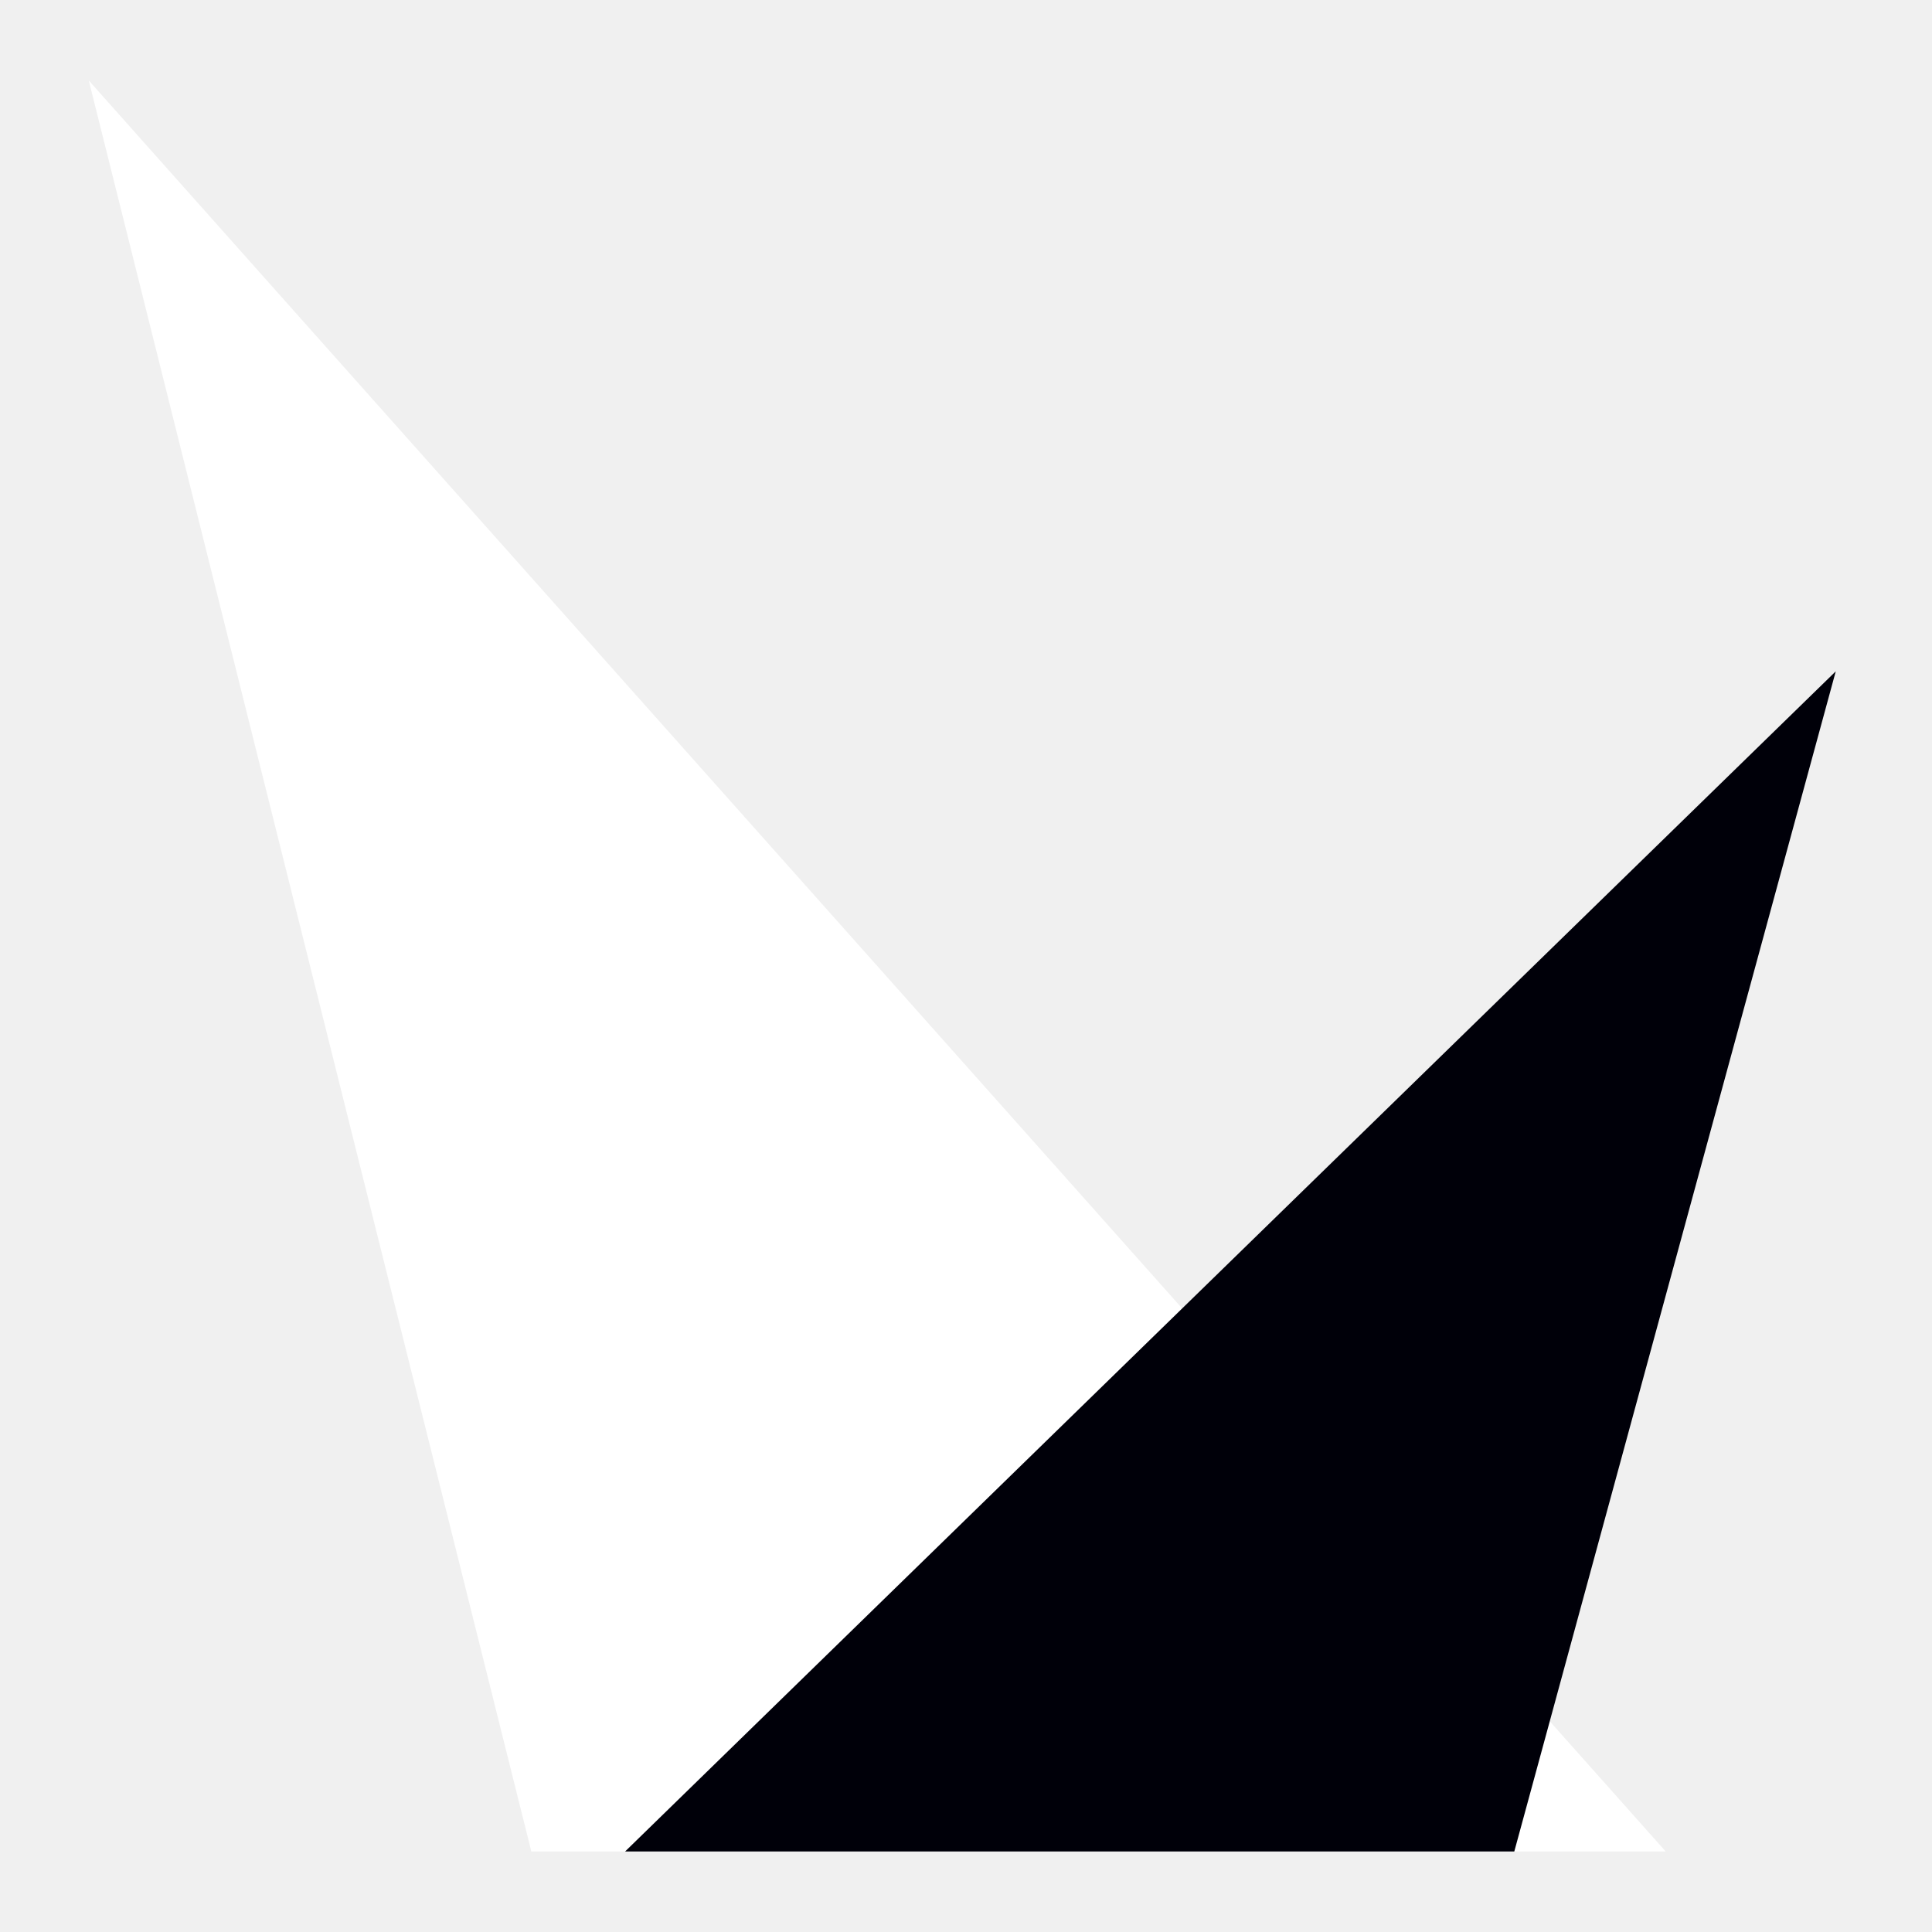
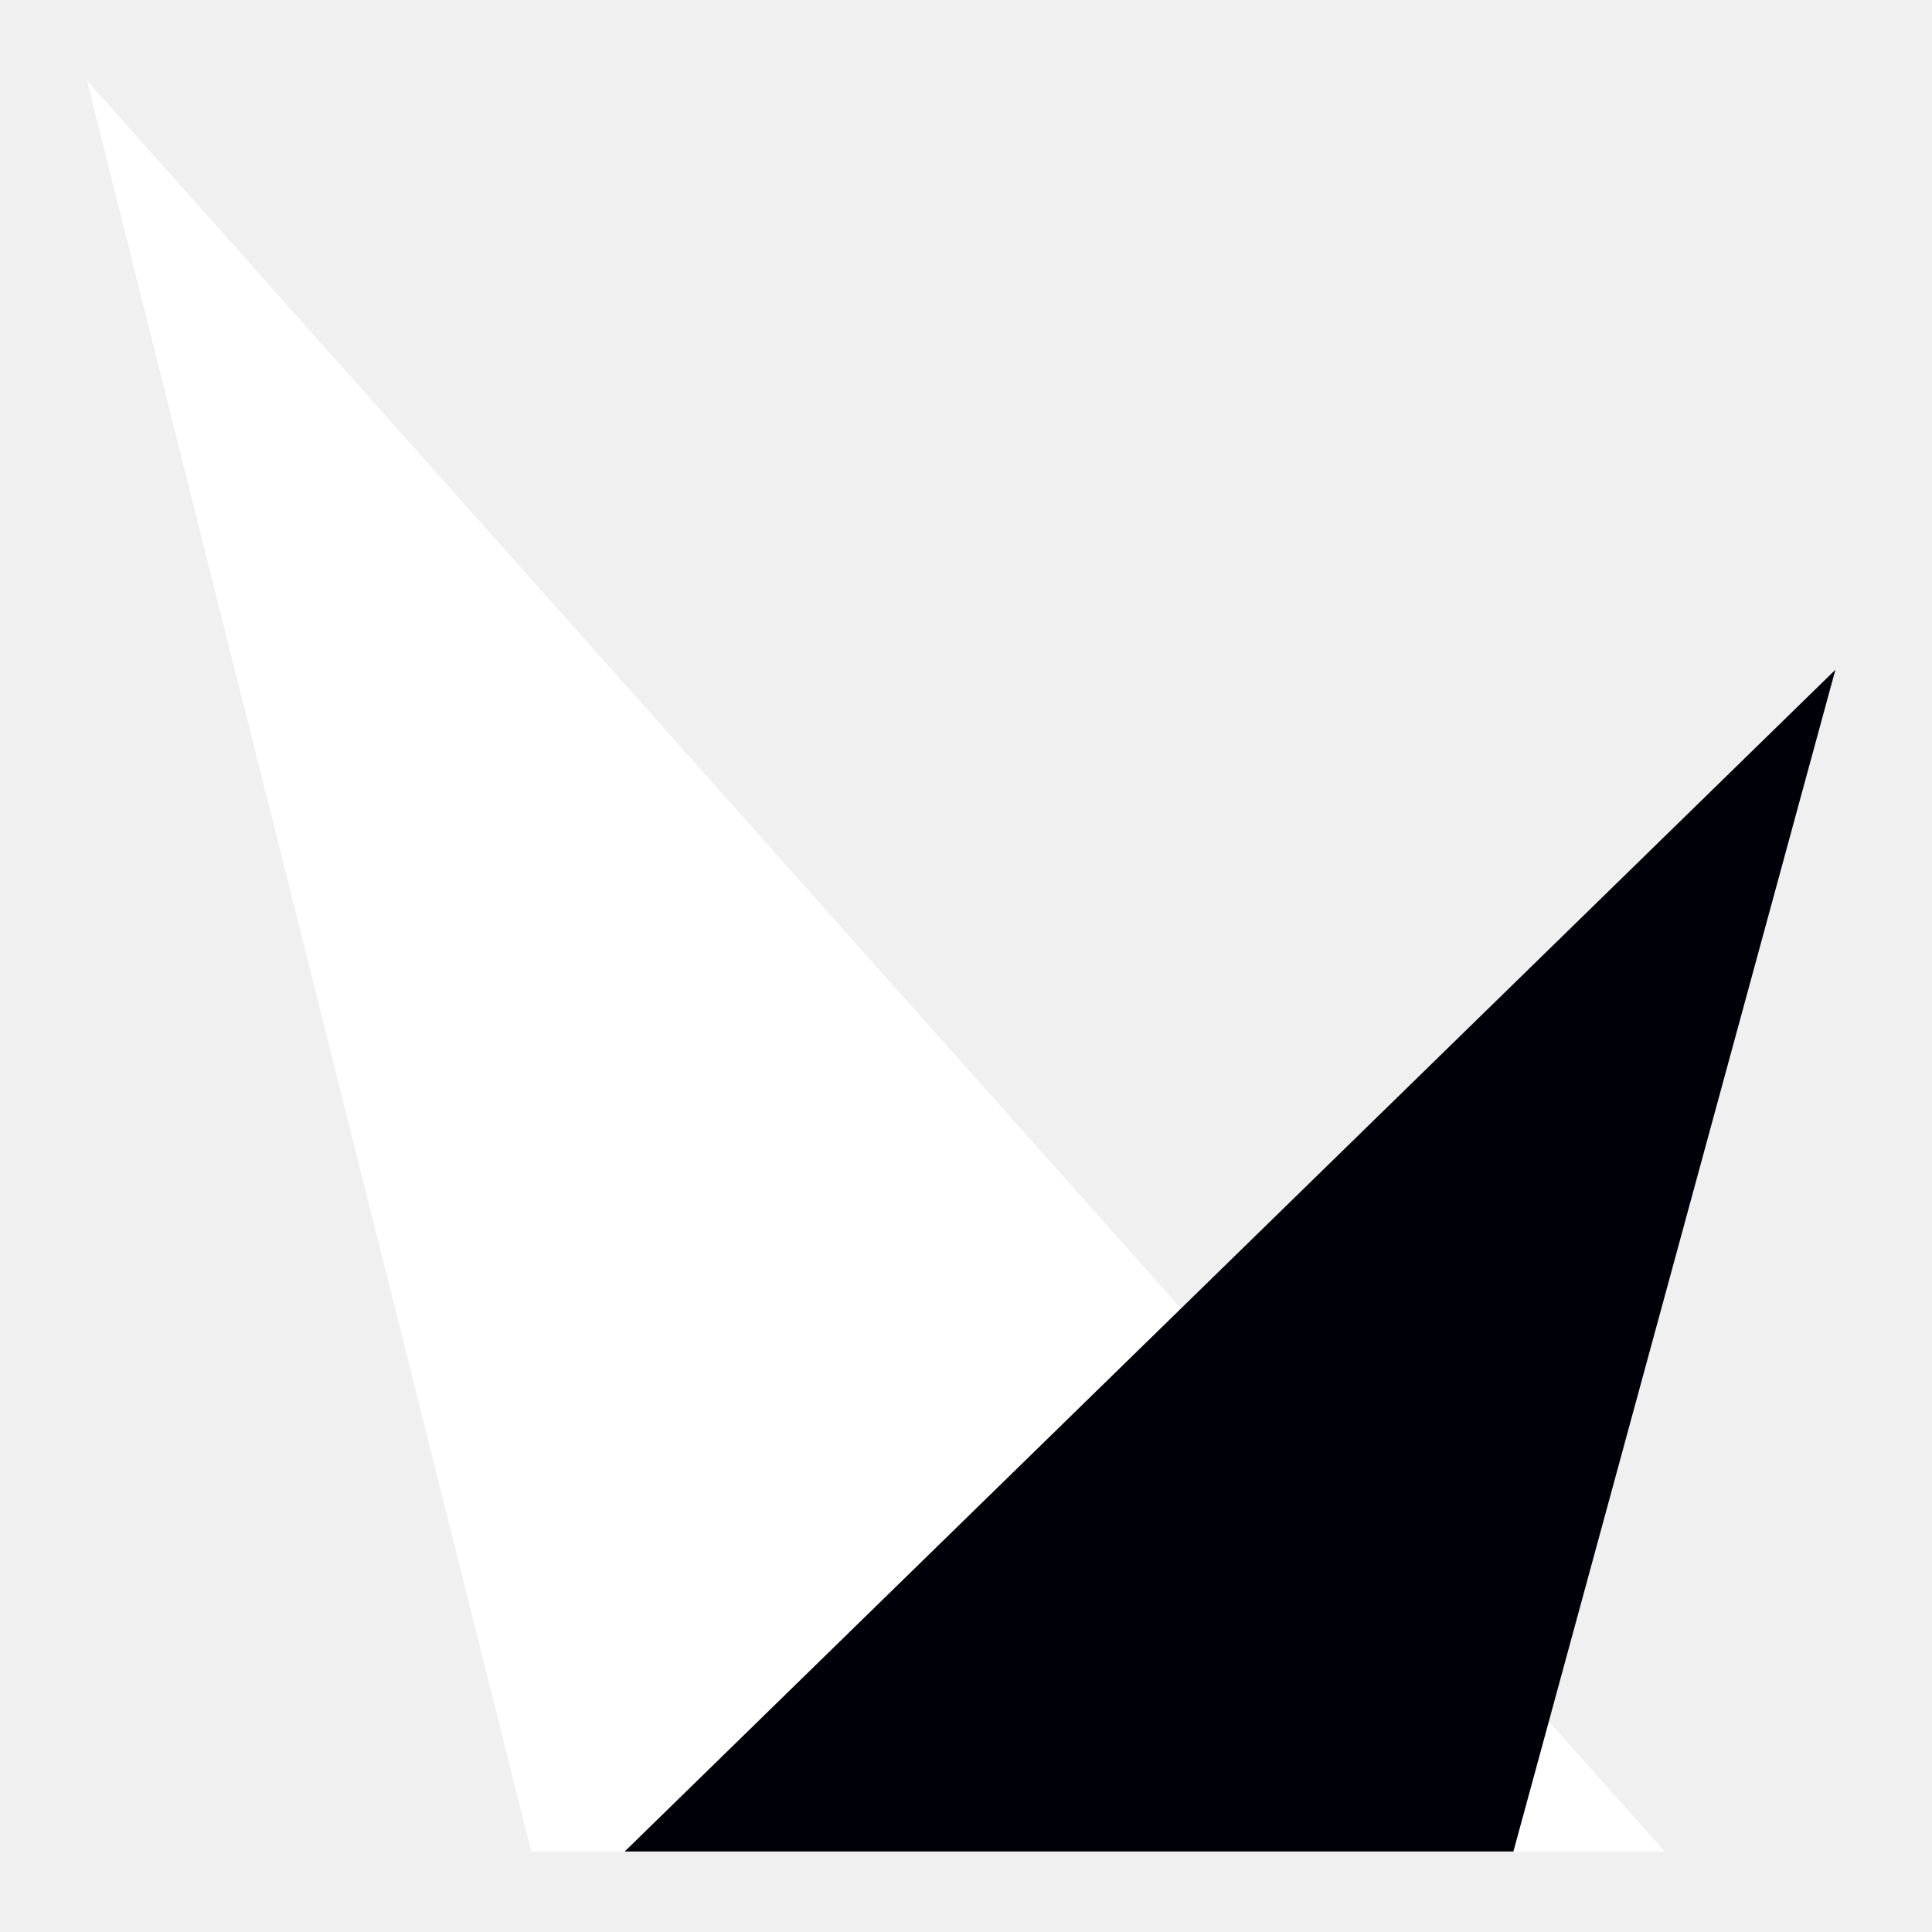
- <svg xmlns="http://www.w3.org/2000/svg" version="1.1" id="Capa_1" x="0px" y="0px" width="600" height="600" viewBox="0 0 600 600" xml:space="preserve">
-   <defs id="defs986">
- 	
- </defs>
-   <g id="g953" transform="translate(0,45.375)">
- </g>
-   <g id="g955" transform="translate(0,45.375)">
- </g>
-   <g id="g957" transform="translate(0,45.375)">
- </g>
-   <g id="g959" transform="translate(0,45.375)">
- </g>
-   <g id="g961" transform="translate(0,45.375)">
- </g>
-   <g id="g963" transform="translate(0,45.375)">
- </g>
-   <g id="g965" transform="translate(0,45.375)">
- </g>
-   <g id="g967" transform="translate(0,45.375)">
- </g>
-   <g id="g969" transform="translate(0,45.375)">
- </g>
-   <g id="g971" transform="translate(0,45.375)">
- </g>
-   <g id="g973" transform="translate(0,45.375)">
- </g>
-   <g id="g975" transform="translate(0,45.375)">
- </g>
-   <g id="g977" transform="translate(0,45.375)">
- </g>
-   <g id="g979" transform="translate(0,45.375)">
- </g>
-   <g id="g981" transform="translate(0,45.375)">
- </g>
-   <g id="g970">
-     <path id="path925" d="M 165.016,575 H 517.308 L 27.575,25 Z" style="fill:#ffffff;fill-opacity:1;stroke:#000000;stroke-width:0;stroke-linecap:butt;stroke-linejoin:miter;stroke-miterlimit:4;stroke-dasharray:none;stroke-opacity:1" />
-     <path id="path925-3" d="M 470.274,575 H 194.123 L 570.111,208.49 Z" style="fill:#000009;fill-opacity:1;stroke:#000000;stroke-width:0;stroke-linecap:butt;stroke-linejoin:miter;stroke-miterlimit:4;stroke-dasharray:none;stroke-opacity:1" />
-   </g>
+ <svg xmlns="http://www.w3.org/2000/svg" x="0px" y="0px" width="600" height="600" viewBox="0 0 600 600" preserveAspectRatio="xMidYMid meet" version="1.1">
+   <path style="fill:#ffffff;fill-opacity:1;stroke:#000000;stroke-width:0;stroke-linecap:butt;stroke-linejoin:miter;stroke-miterlimit:4;stroke-dasharray:none;stroke-opacity:1" d="M 165,575 H 517 L 27,25 Z" />
+   <path style="fill:#000009;fill-opacity:1;stroke:#000000;stroke-width:0;stroke-linecap:butt;stroke-linejoin:miter;stroke-miterlimit:4;stroke-dasharray:none;stroke-opacity:1" d="M 470,575 H 194 L 570,208 Z" />
</svg>
